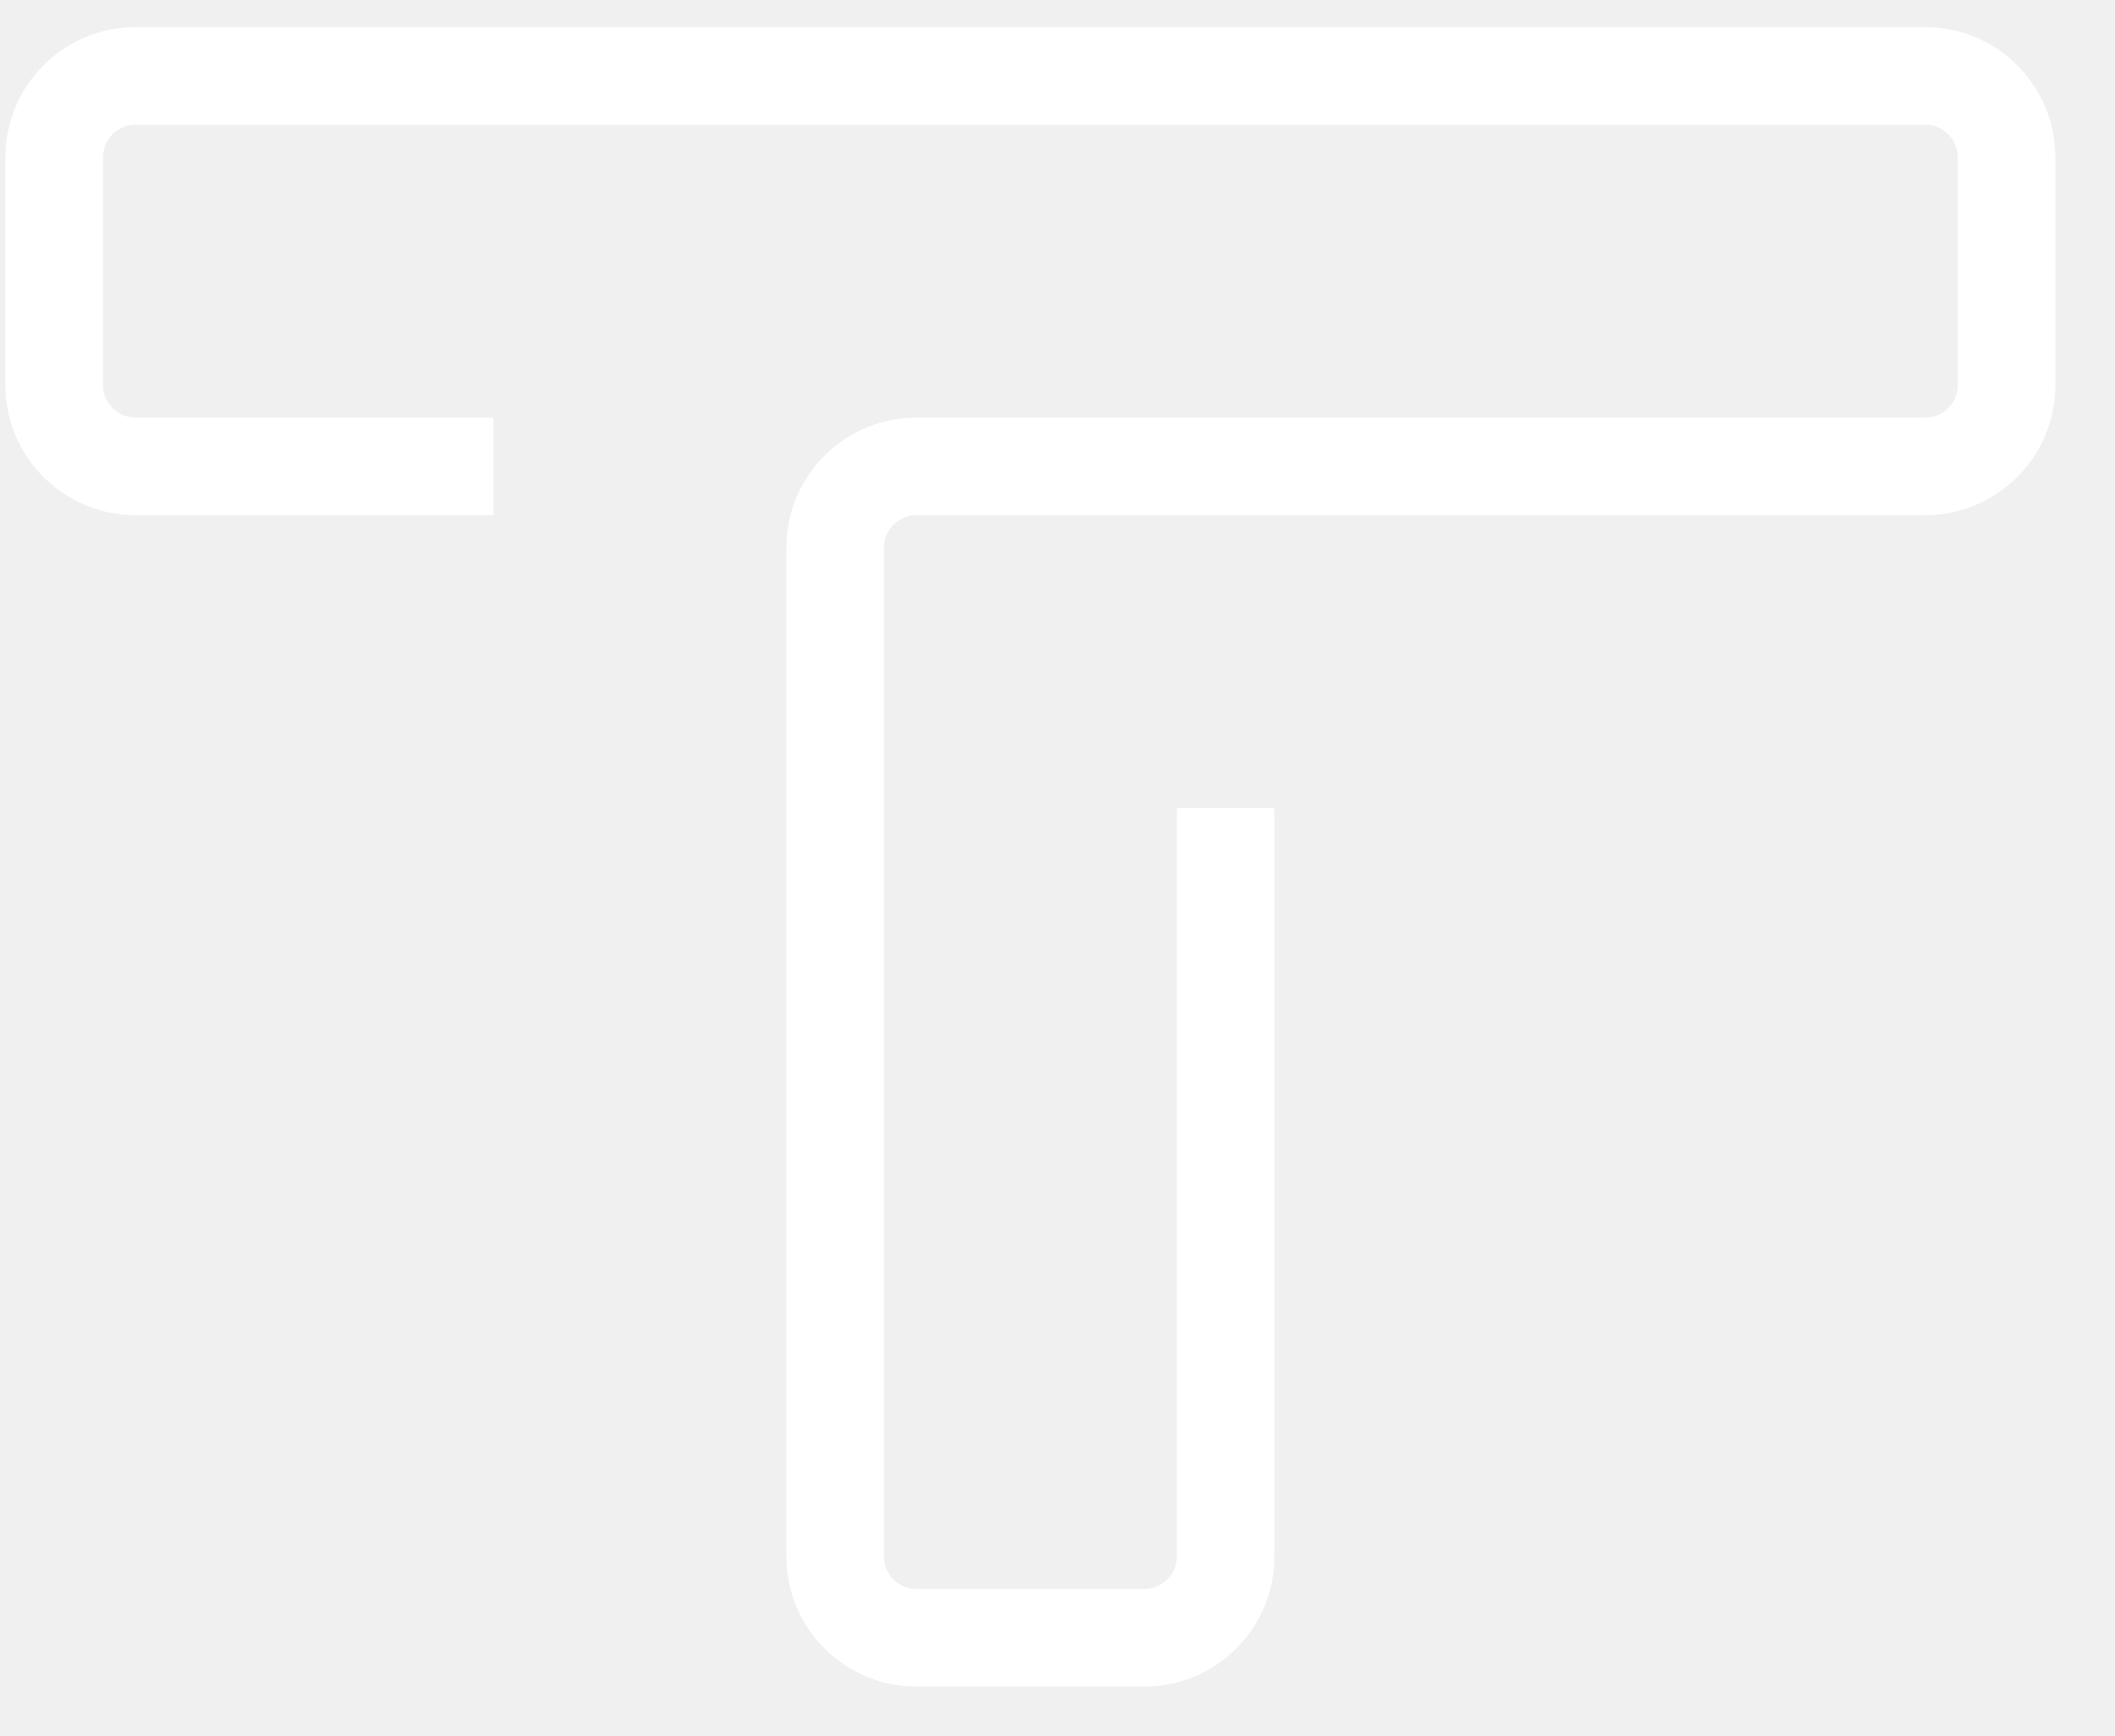
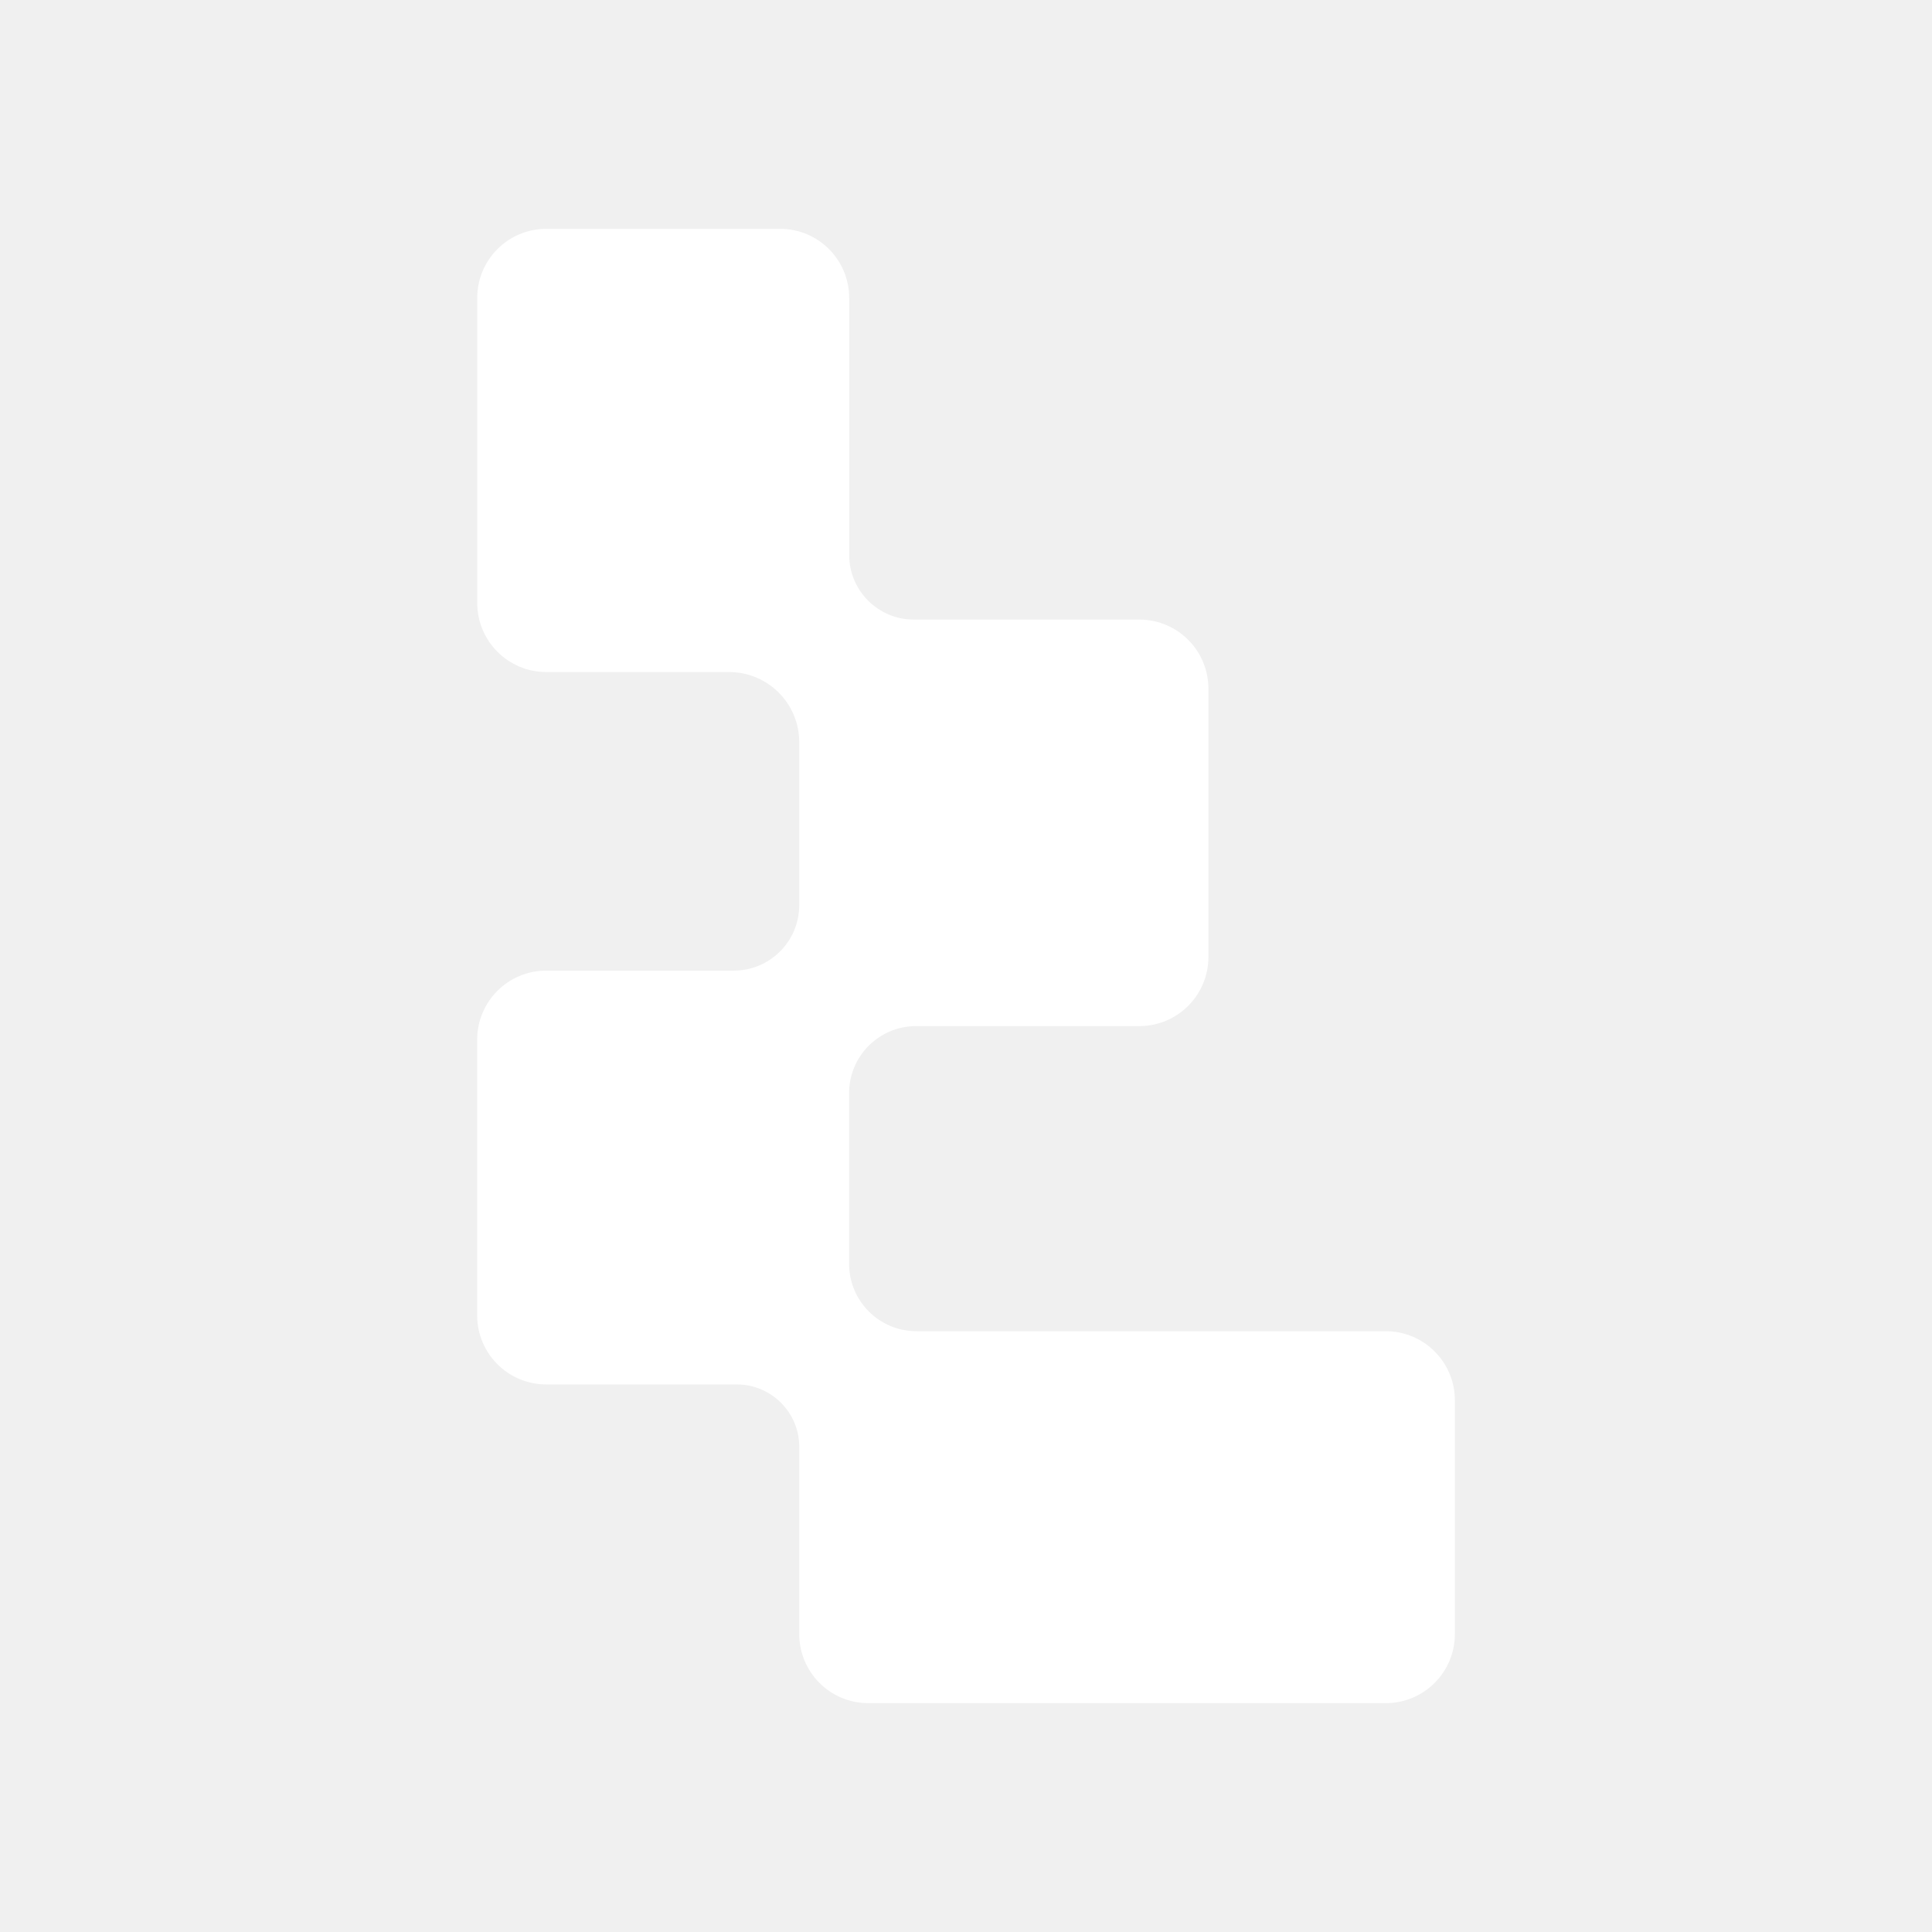
- <svg xmlns="http://www.w3.org/2000/svg" version="1.1" viewBox="350 382 390 320">
-   <defs>
-     <style>
-       .cls-1 {
-         fill: none;
-         stroke: #FFFFFF;
-         stroke-linecap: square;
-         stroke-miterlimit: 10;
-         stroke-width: 18px;
-       }
-     </style>
-   </defs>
-   <g>
-     <g id="Layer_1">
-       <path class="cls-1" d="M432,468h-57c-8.28,0-15-6.72-15-15v-42c0-8.28,6.72-15,15-15h330c8.28,0,15,6.72,15,15v42c0,8.28-6.72,15-15,15h-186c-8.28,0-15,6.72-15,15v186c0,8.28,6.72,15,15,15h42c8.28,0,15-6.72,15-15v-129" />
-     </g>
-   </g>
+ <svg xmlns="http://www.w3.org/2000/svg" viewBox="0 0 1080 1080" role="img" aria-label="Tragent logo">
+   <path fill="#FFFFFF" d="M774.65,744.15h-262.35c-20.79,0-37.65-16.85-37.65-37.65v-95.45c0-20.69,16.77-37.46,37.46-37.46h124.78c21.33,0,38.62-17.29,38.62-38.62v-150c0-21.33-17.29-38.62-38.62-38.62h-126.05c-19.96,0-36.14-16.18-36.14-36.14v-143.67c0-21.33-17.29-38.62-38.62-38.62h-130.68c-21.33,0-38.62,17.29-38.62,38.62v170.52c0,21.33,17.29,38.62,38.62,38.62h102.2c21.63,0,39.17,17.54,39.17,39.17v91.15c0,20.2-16.38,36.58-36.58,36.58h-104.83c-21.33,0-38.62,17.29-38.62,38.62v154.09c0,21.33,17.29,38.62,38.62,38.62h106.53c19.27,0,34.89,15.62,34.89,34.89v104.65c0,21.33,17.29,38.62,38.62,38.62h289.26c21.33,0,38.62-17.29,38.62-38.62v-130.68c0-21.33-17.29-38.62-38.62-38.62Z" />
</svg>
